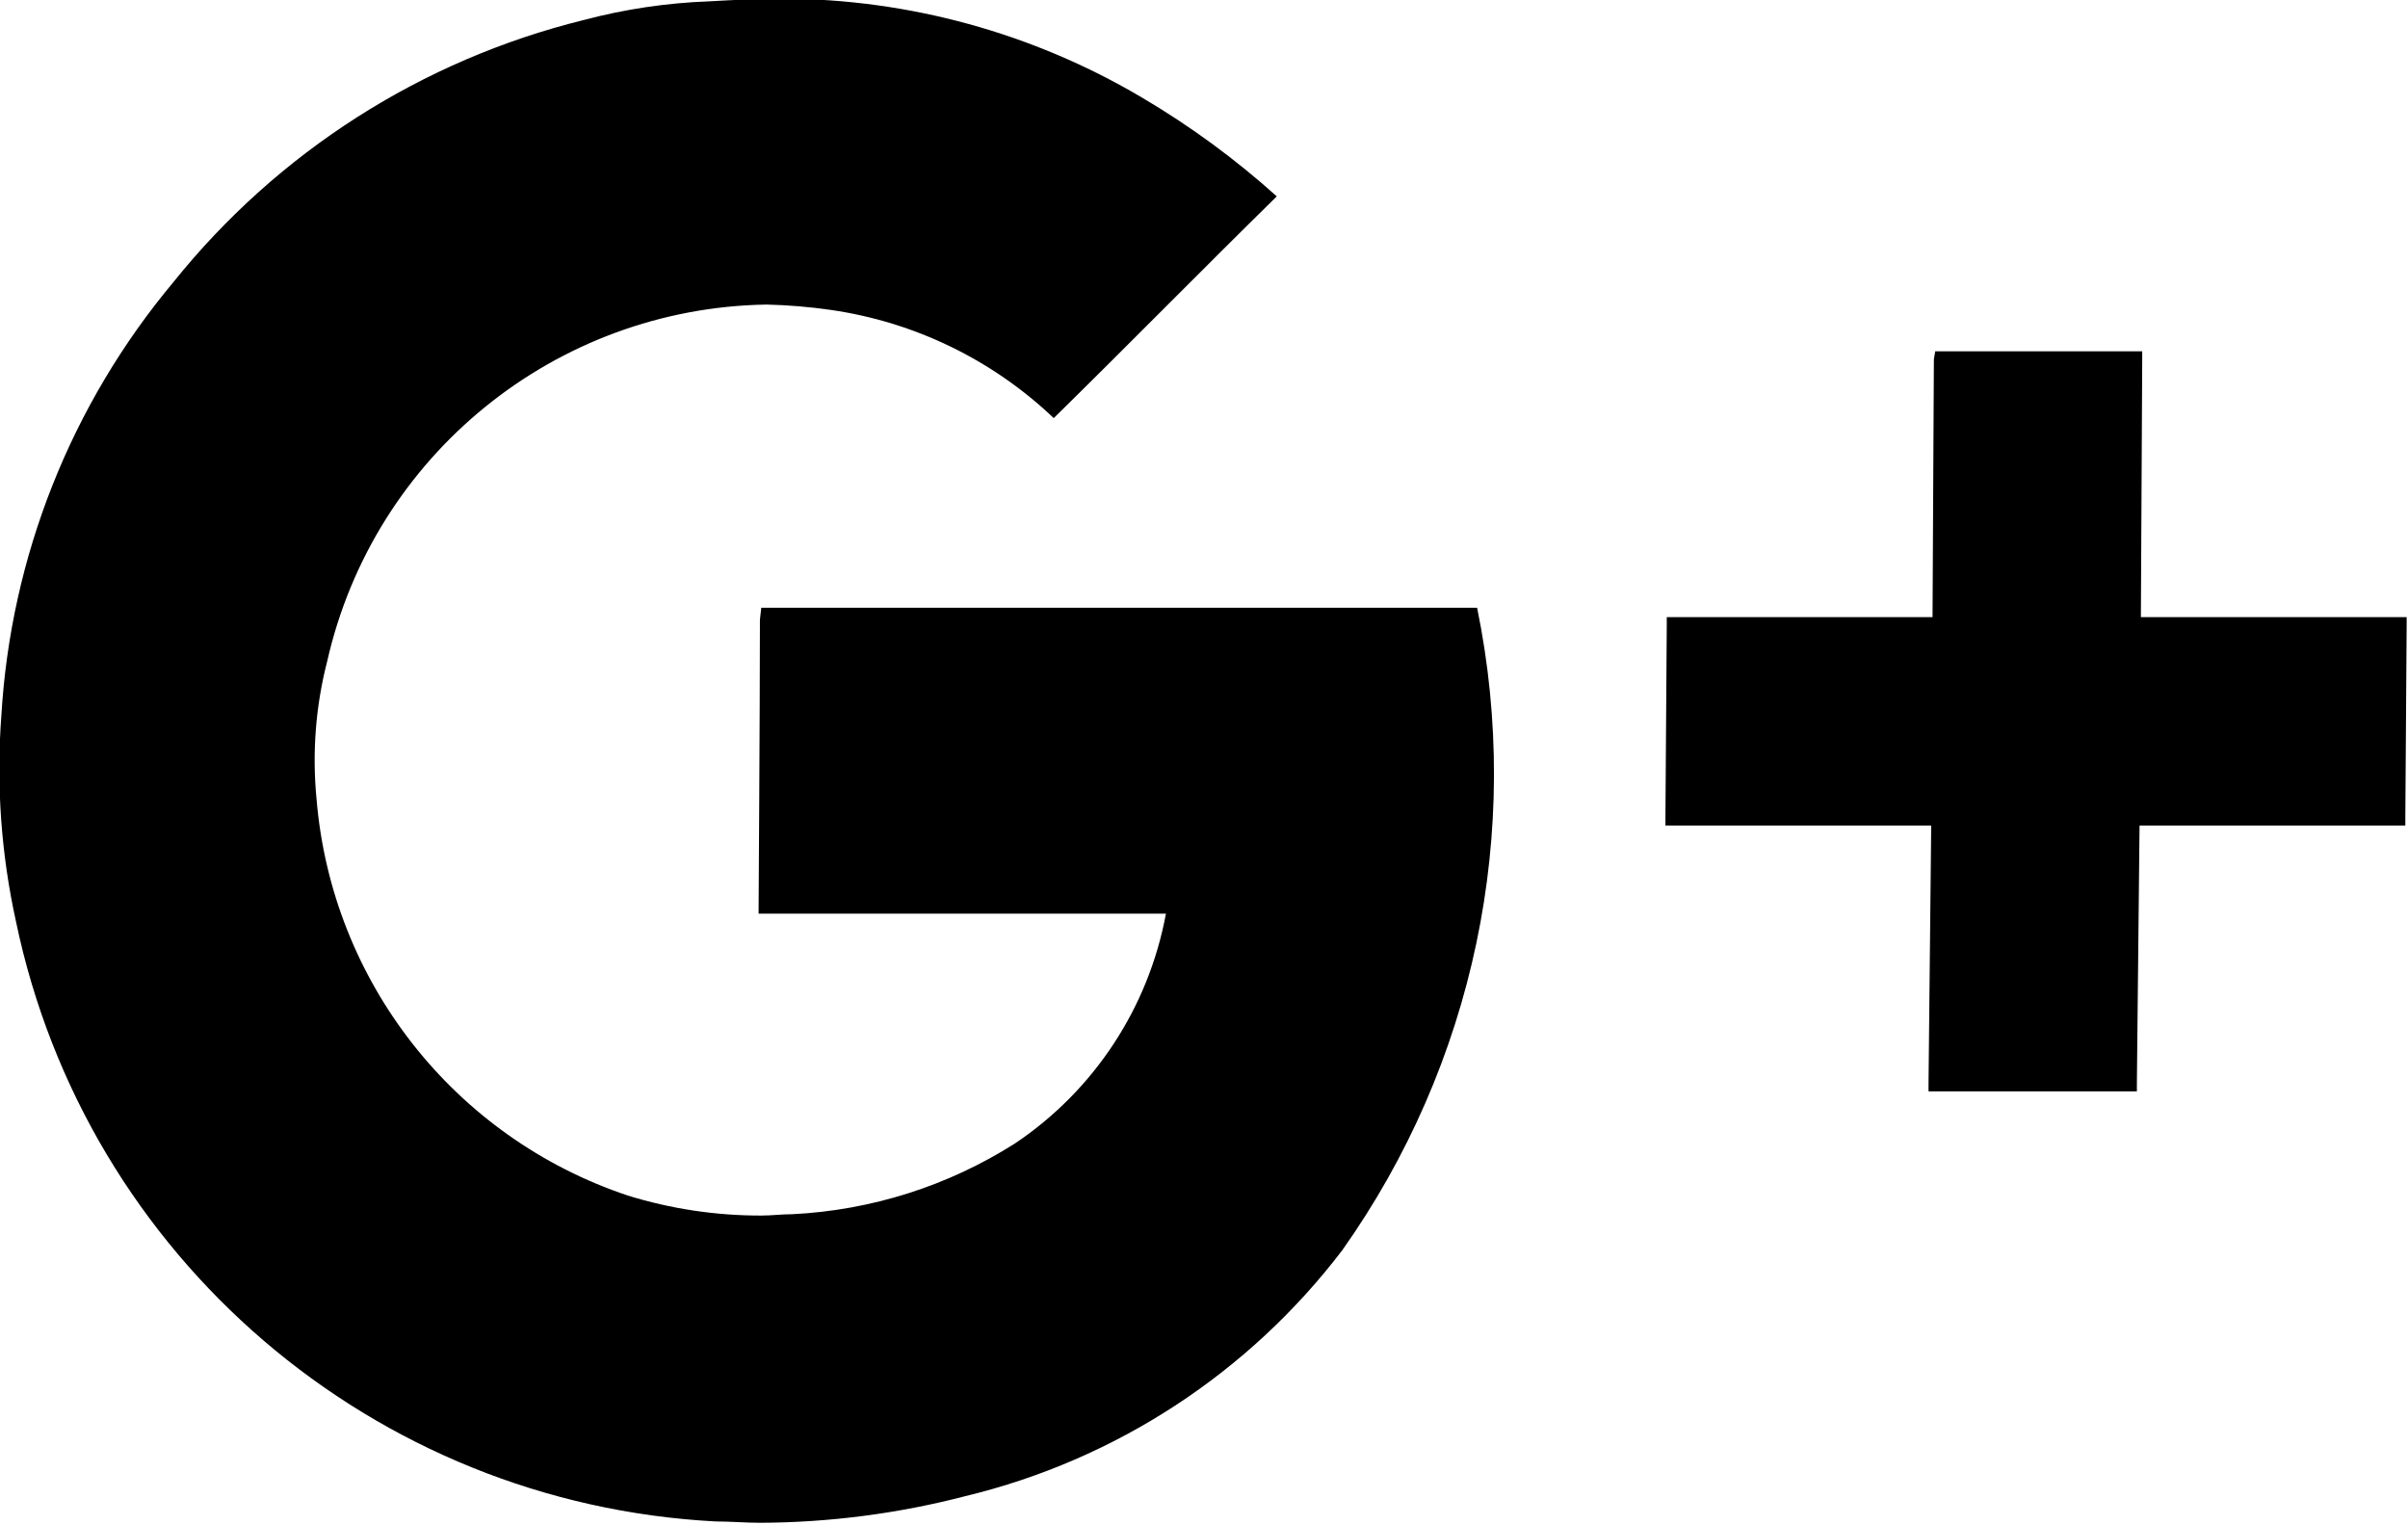
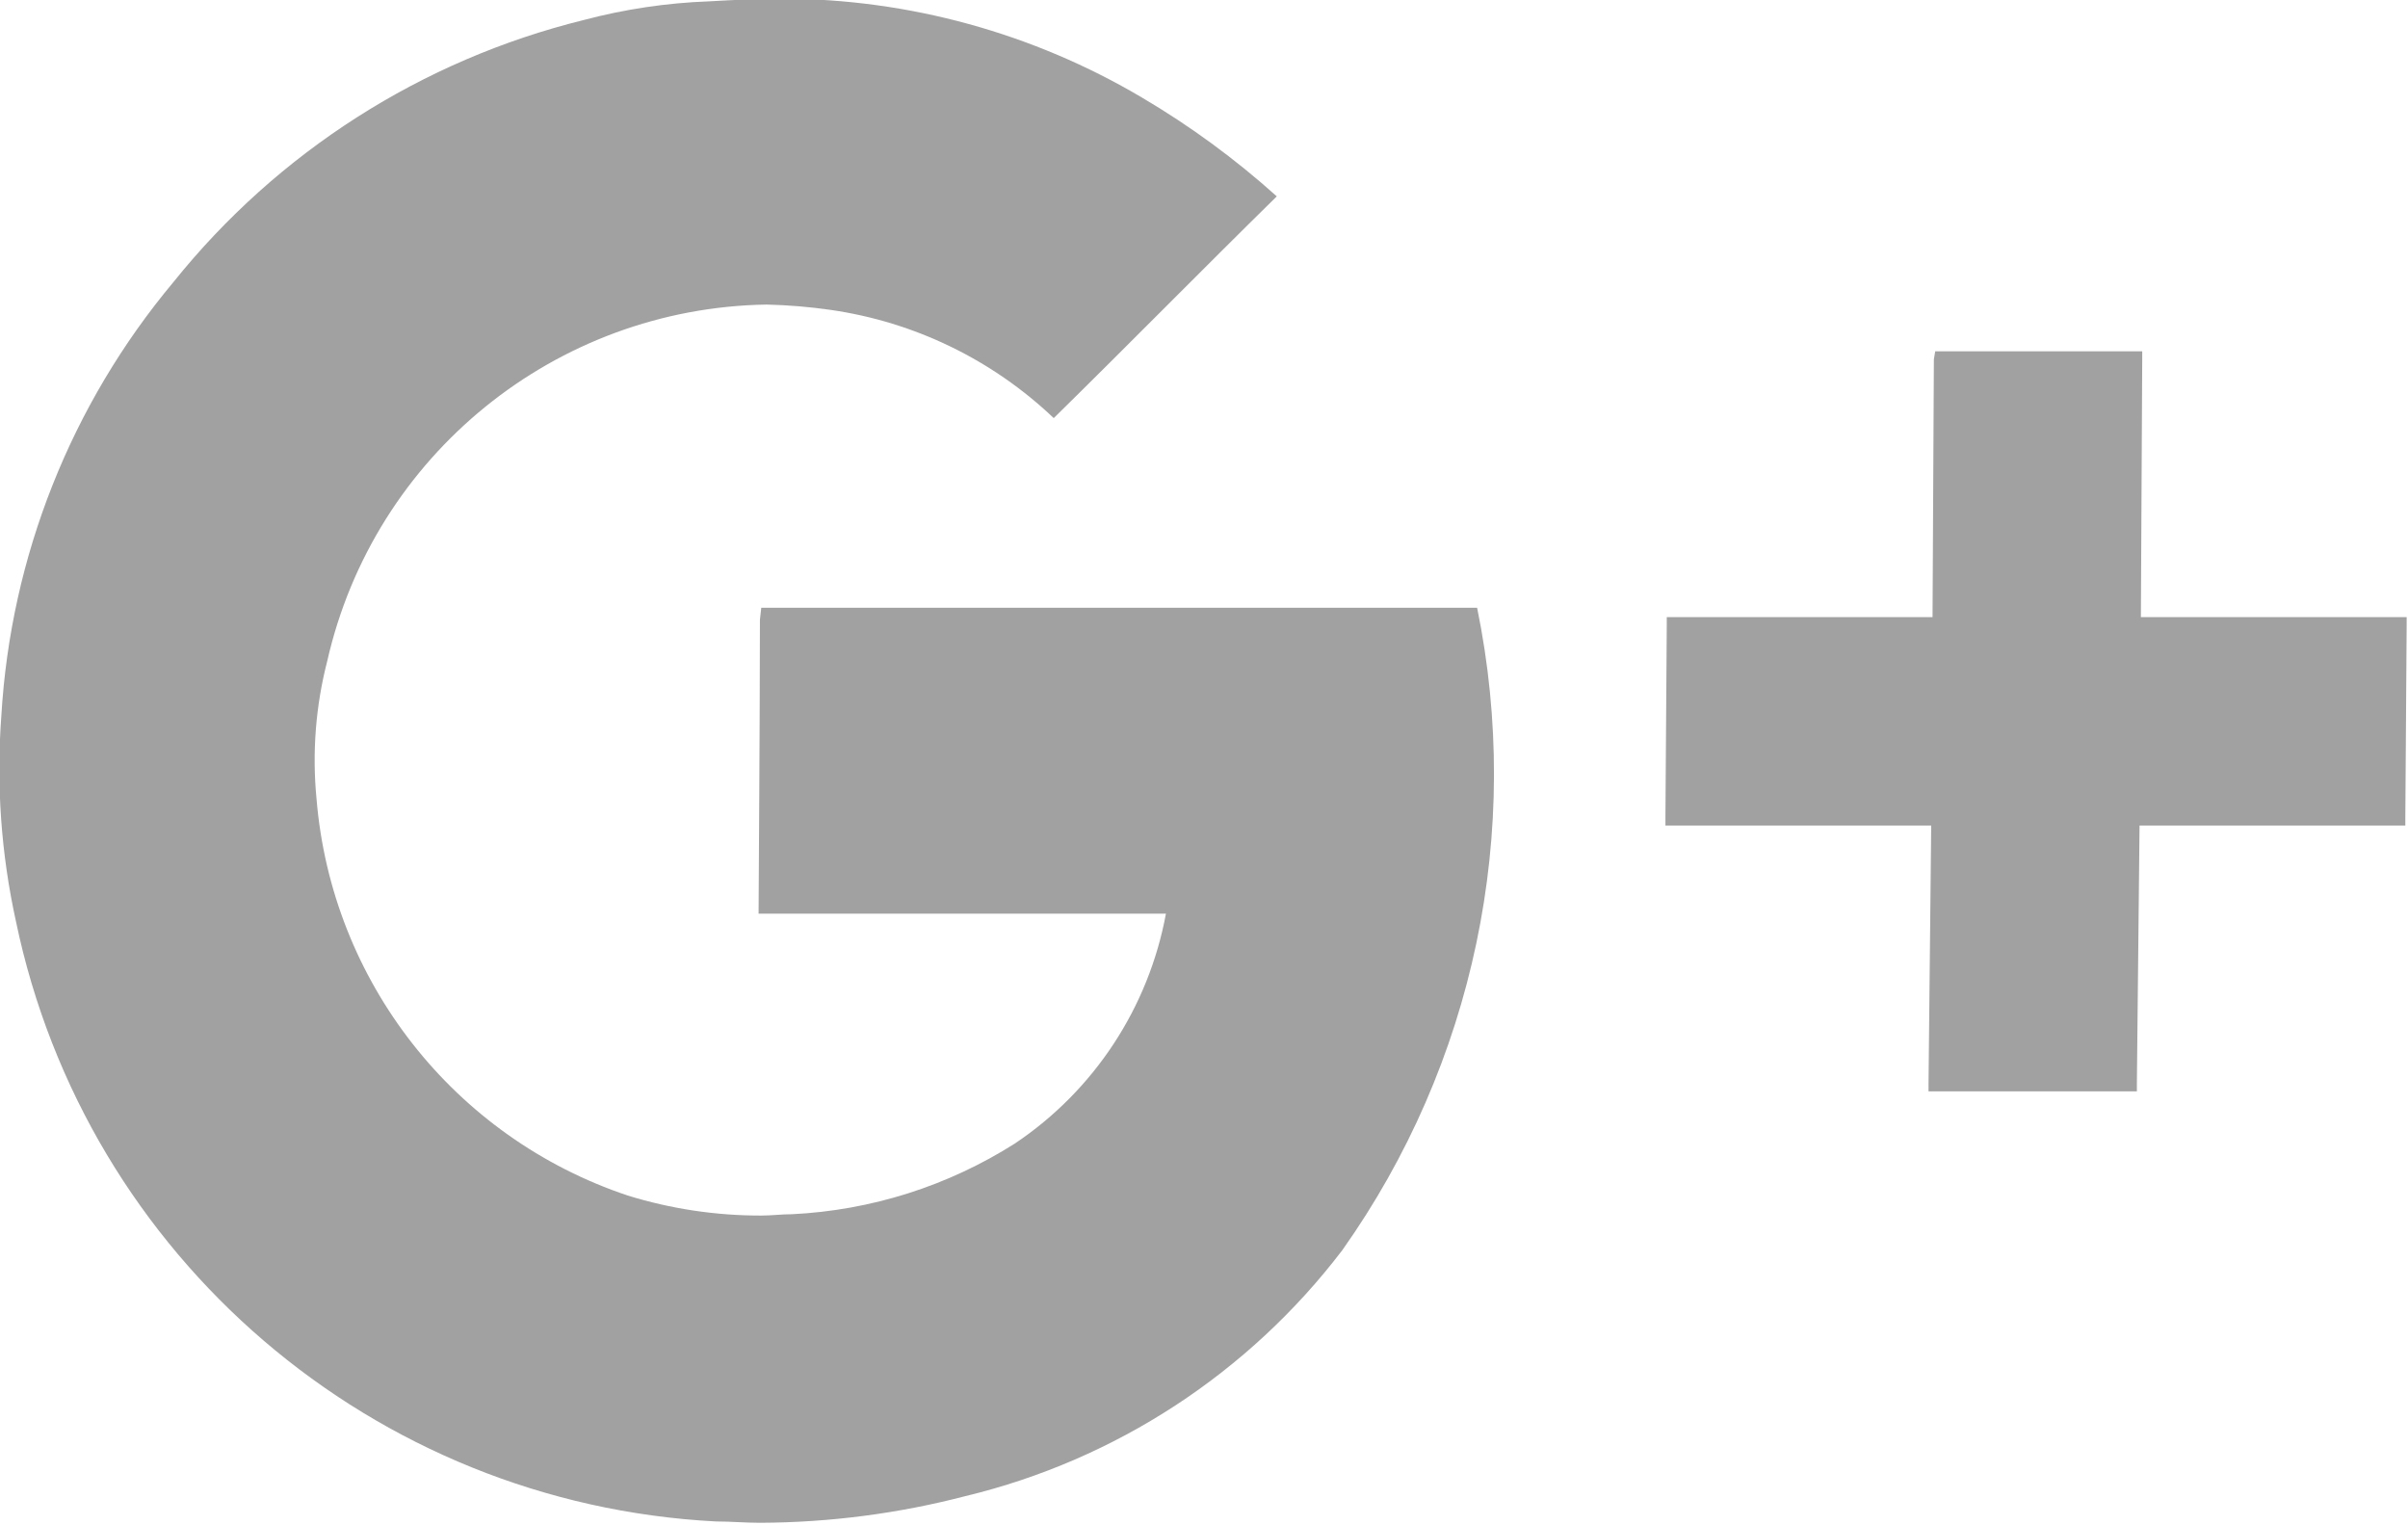
<svg xmlns="http://www.w3.org/2000/svg" width="18.03" height="11.41" viewBox="0 0 18.03 11.41">
-   <defs>
-     <style>
-       .cls-1 {
-         fill: #a1a1a1;
-         fill-rule: evenodd;
-       }
-     </style>
-   </defs>
-   <path d="M1170.27,1912.73a5.653,5.653,0,0,1-5.24-4.49,5.314,5.314,0,0,1-.11-1.54,5.573,5.573,0,0,1,1.29-3.25,5.683,5.683,0,0,1,3.07-1.96,4.271,4.271,0,0,1,.94-0.14c0.18-.01.36-0.02,0.55-0.02a5.311,5.311,0,0,1,2.69.74,6.276,6.276,0,0,1,1.01.74c-0.57.56-1.11,1.11-1.67,1.66a3.053,3.053,0,0,0-1.67-.81,4.051,4.051,0,0,0-.48-0.04,3.429,3.429,0,0,0-3.29,2.67,2.977,2.977,0,0,0-.08,1.03,3.429,3.429,0,0,0,2.33,2.97,3.365,3.365,0,0,0,1,.15c0.08,0,.15-0.01.23-0.01a3.427,3.427,0,0,0,1.67-.53,2.65,2.65,0,0,0,1.13-1.72h-3.05c0-.08.01-1.5,0.01-2.2l0.01-.09h5.36a6.171,6.171,0,0,1-1.01,4.81,5.029,5.029,0,0,1-2.82,1.84,6.2,6.2,0,0,1-1.54.2C1170.49,1912.74,1170.38,1912.73,1170.27,1912.73Zm10.59-3.22h-1.51v-0.06l0.02-1.93h-1.99v-0.06l0.01-1.44v-0.06h1.99l0.01-1.93,0.01-.06h1.55v0.06l-0.01,1.93h1.99v0.06l-0.01,1.44v0.06h-1.99l-0.02,1.93v0.06h-0.05Z" transform="translate(-1164.91 -1901.34)" />
+   <path style="fill: #a1a1a1;" d="M1170.27,1912.73a5.653,5.653,0,0,1-5.24-4.49,5.314,5.314,0,0,1-.11-1.54,5.573,5.573,0,0,1,1.29-3.25,5.683,5.683,0,0,1,3.07-1.96,4.271,4.271,0,0,1,.94-0.14c0.18-.01.36-0.02,0.55-0.02a5.311,5.311,0,0,1,2.69.74,6.276,6.276,0,0,1,1.01.74c-0.57.56-1.11,1.11-1.67,1.66a3.053,3.053,0,0,0-1.67-.81,4.051,4.051,0,0,0-.48-0.04,3.429,3.429,0,0,0-3.29,2.67,2.977,2.977,0,0,0-.08,1.03,3.429,3.429,0,0,0,2.33,2.97,3.365,3.365,0,0,0,1,.15c0.08,0,.15-0.01.23-0.01a3.427,3.427,0,0,0,1.67-.53,2.65,2.65,0,0,0,1.13-1.72h-3.05c0-.08.01-1.5,0.01-2.2l0.01-.09h5.36a6.171,6.171,0,0,1-1.01,4.81,5.029,5.029,0,0,1-2.82,1.84,6.2,6.2,0,0,1-1.54.2C1170.49,1912.74,1170.38,1912.73,1170.27,1912.73Zm10.59-3.22h-1.51v-0.06l0.02-1.93h-1.99v-0.06l0.01-1.44v-0.06h1.99l0.01-1.93,0.01-.06h1.55v0.06l-0.01,1.93h1.99v0.06l-0.01,1.44v0.06h-1.99l-0.02,1.93v0.06h-0.05Z" transform="translate(-1164.91 -1901.34)" />
</svg>
